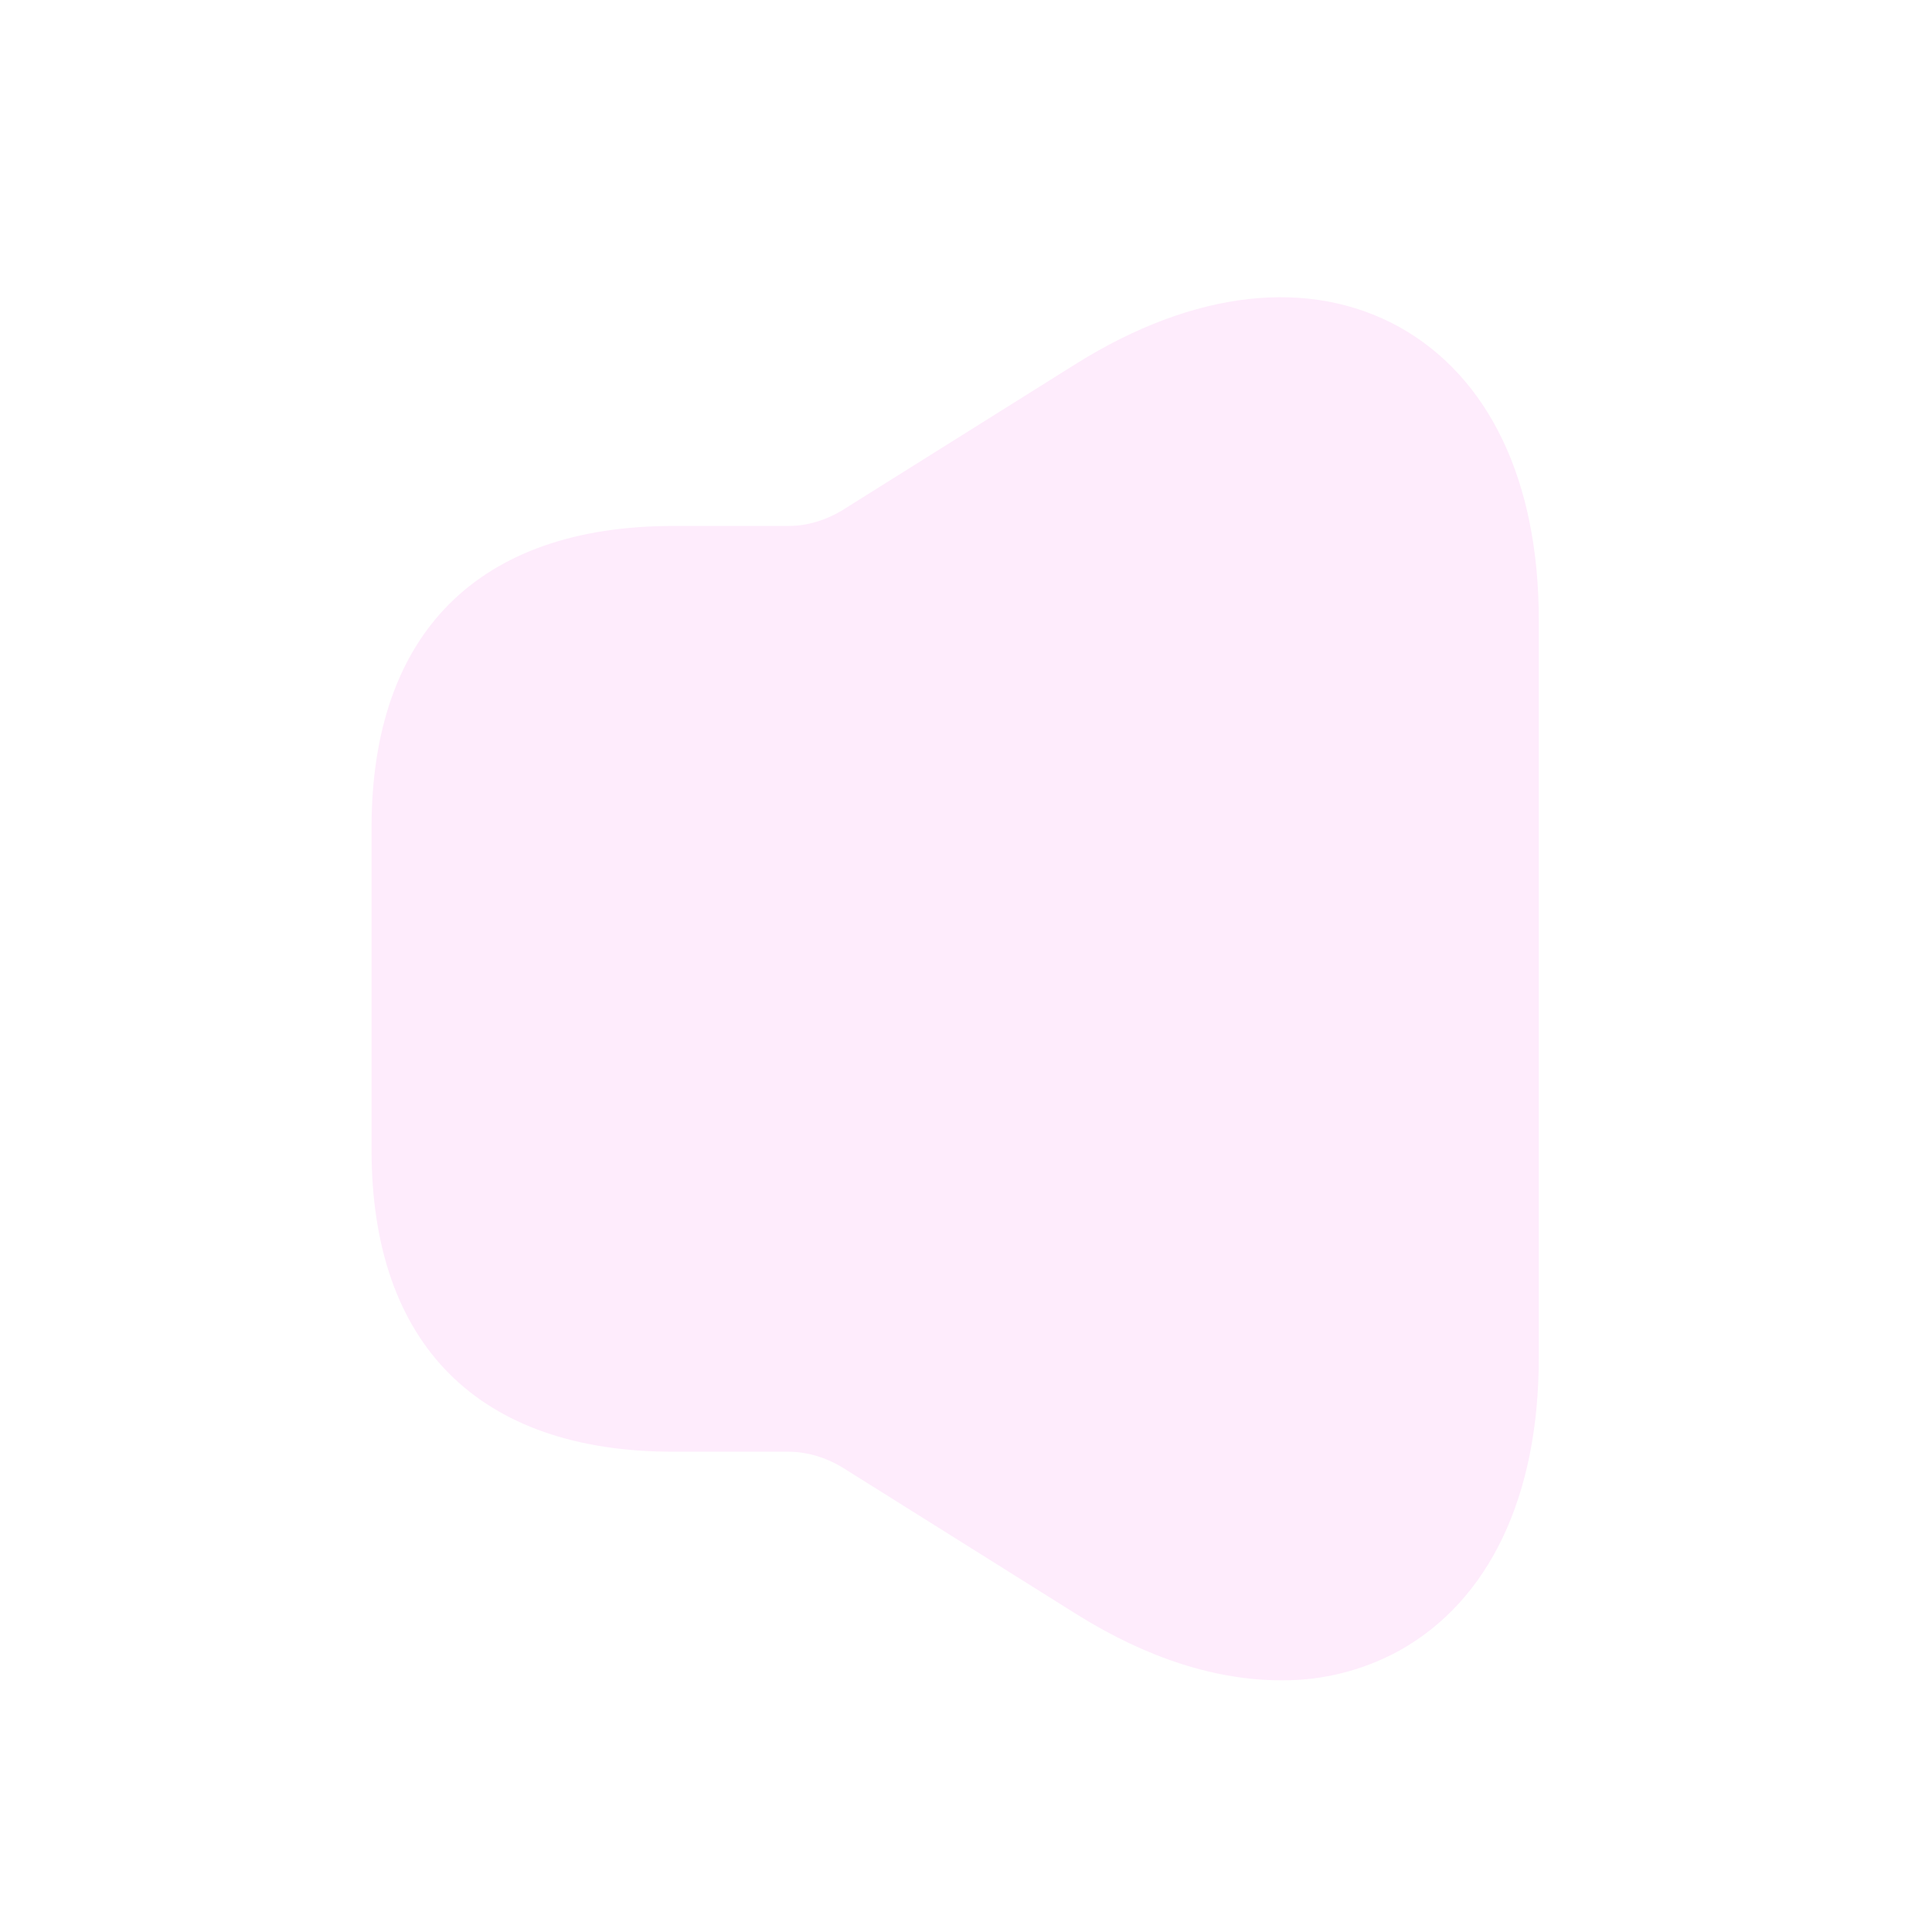
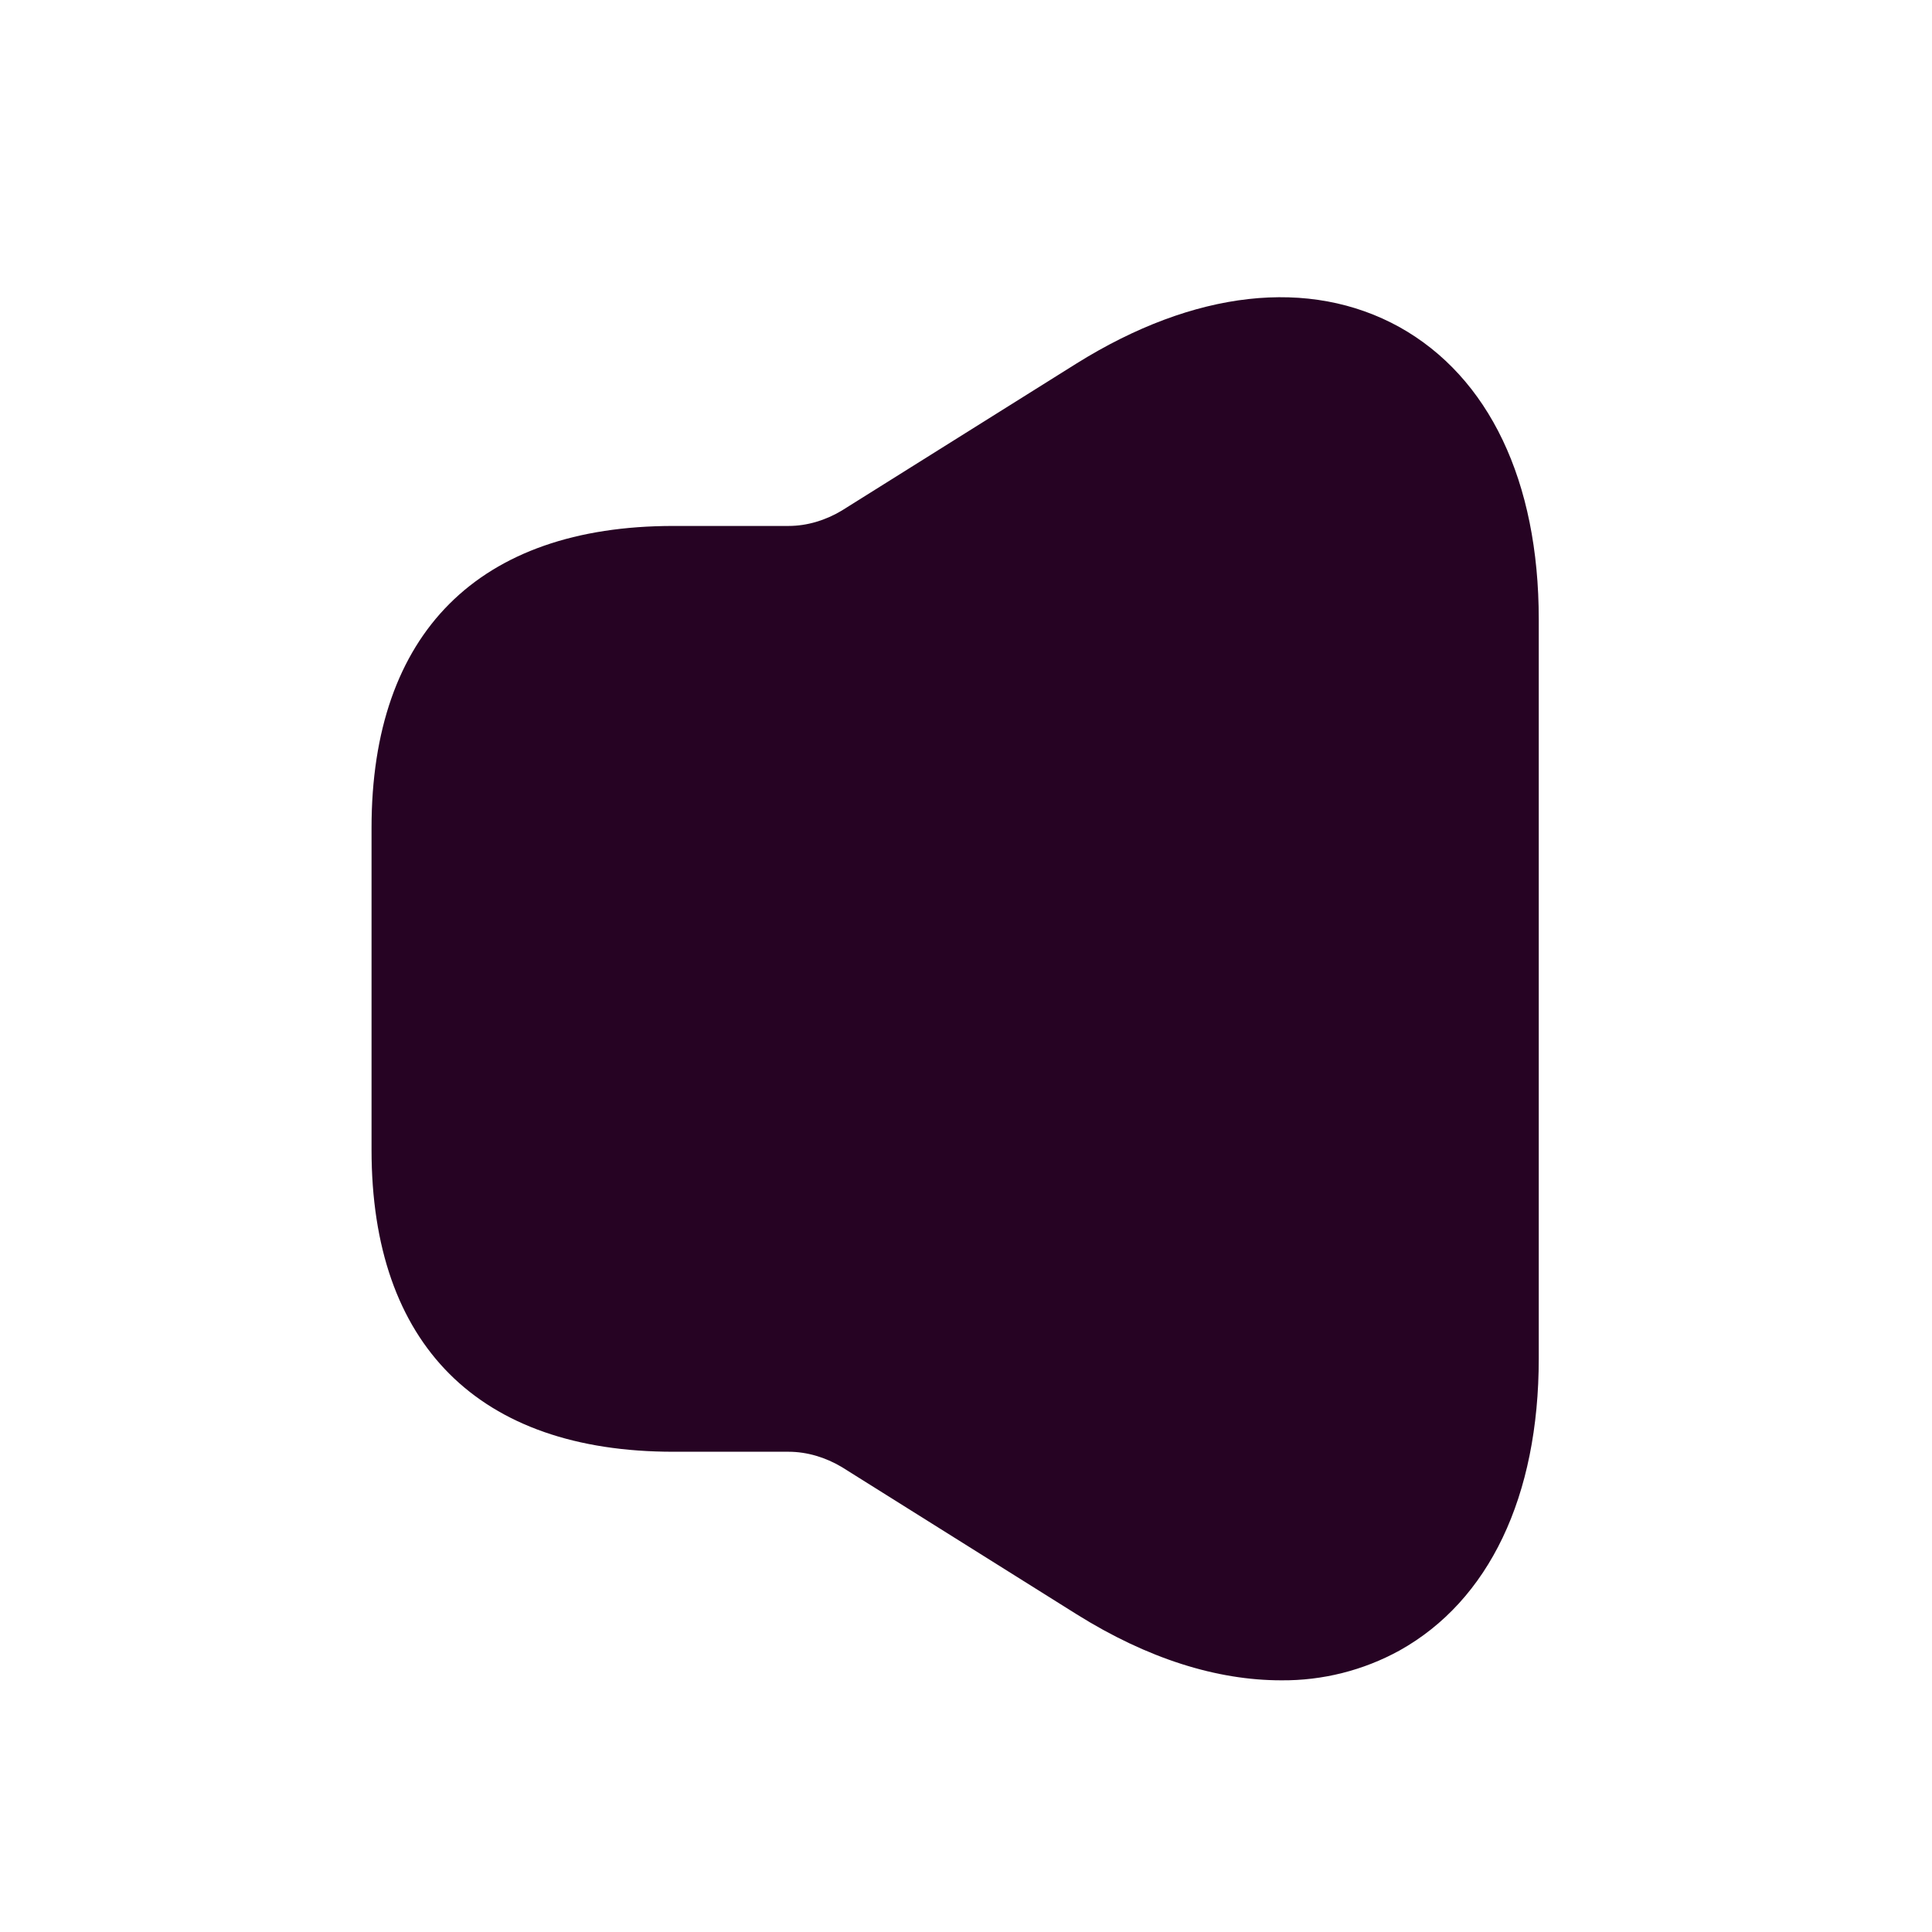
<svg xmlns="http://www.w3.org/2000/svg" width="26" height="26" viewBox="0 0 26 26" fill="none">
-   <path d="M18.834 4.402C17.621 3.731 16.072 3.904 14.49 4.89L11.327 6.872C11.11 7.002 10.861 7.078 10.612 7.078H9.062C6.441 7.078 5 8.519 5 11.141V15.474C5 18.096 6.441 19.537 9.062 19.537H10.612C10.861 19.537 11.11 19.613 11.327 19.742L14.49 21.725C15.443 22.321 16.375 22.613 17.242 22.613C17.798 22.618 18.346 22.48 18.834 22.212C20.037 21.541 20.708 20.143 20.708 18.28V8.335C20.708 6.472 20.037 5.074 18.834 4.402Z" fill="#FEECFC" />
+   <path d="M18.834 4.402C17.621 3.731 16.072 3.904 14.49 4.89L11.327 6.872C11.11 7.002 10.861 7.078 10.612 7.078H9.062C6.441 7.078 5 8.519 5 11.141V15.474C5 18.096 6.441 19.537 9.062 19.537H10.612C10.861 19.537 11.11 19.613 11.327 19.742L14.49 21.725C15.443 22.321 16.375 22.613 17.242 22.613C17.798 22.618 18.346 22.48 18.834 22.212C20.037 21.541 20.708 20.143 20.708 18.28V8.335C20.708 6.472 20.037 5.074 18.834 4.402Z" fill="#260323" />
</svg>
